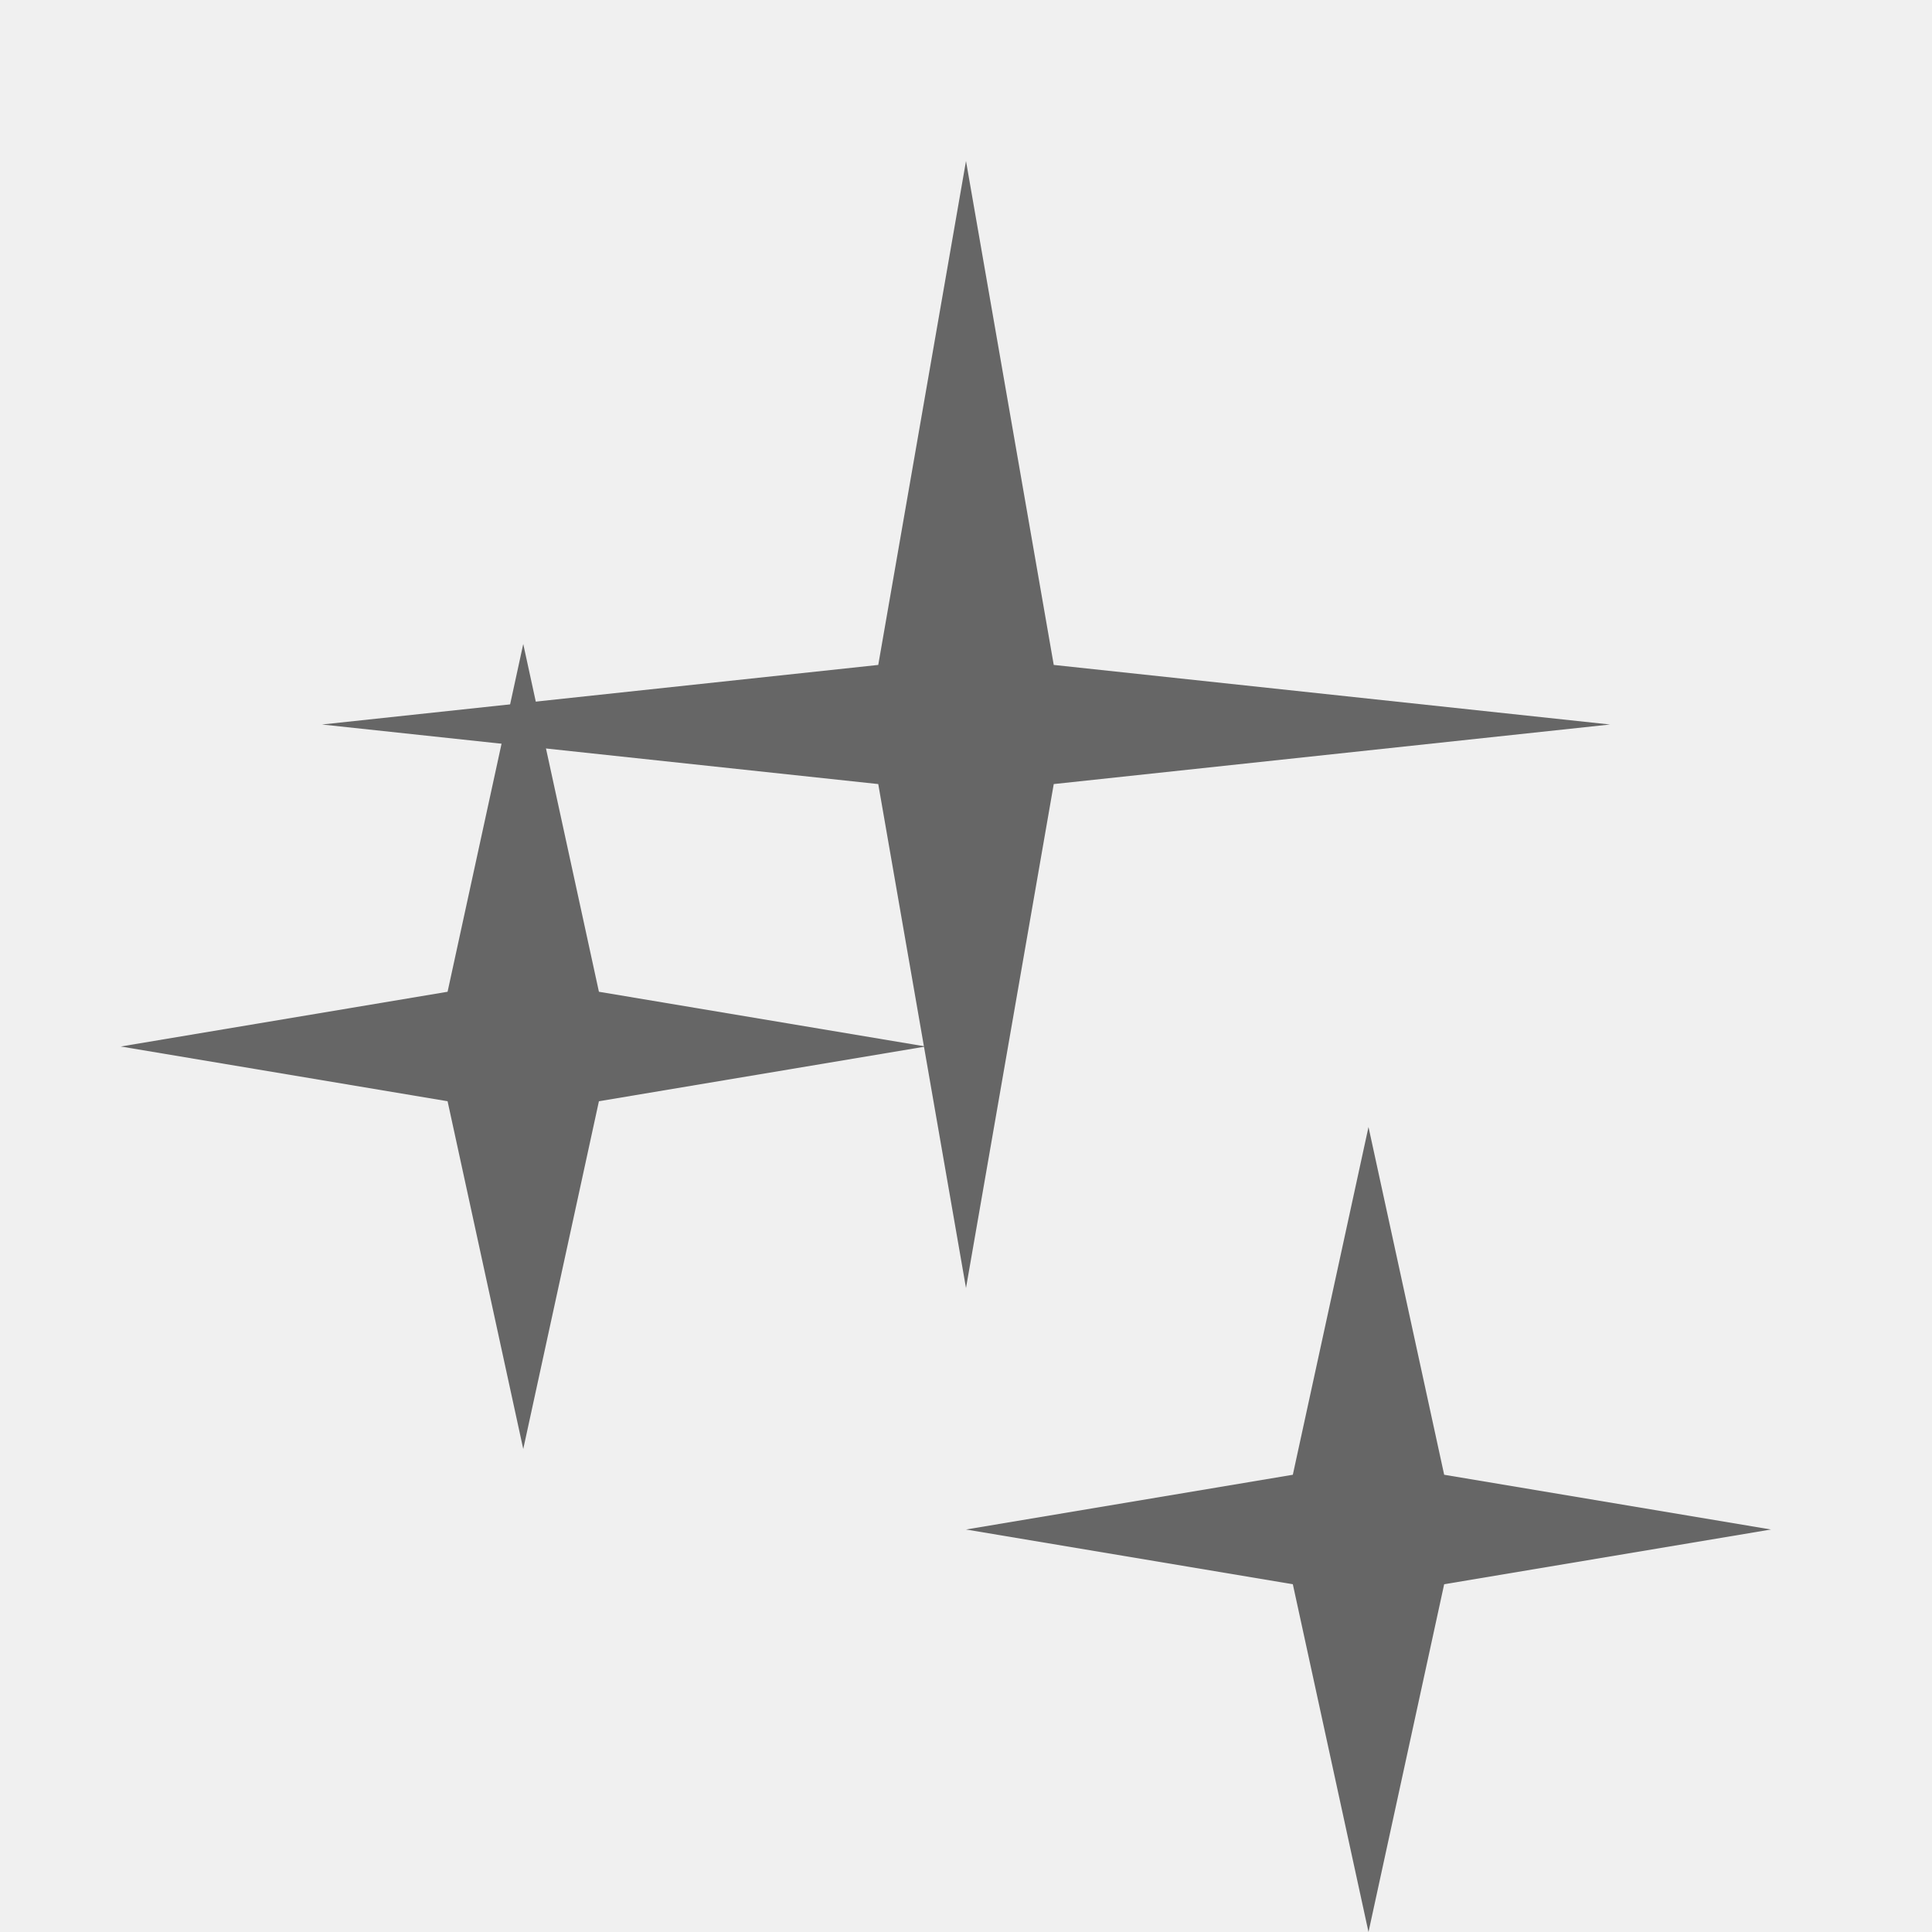
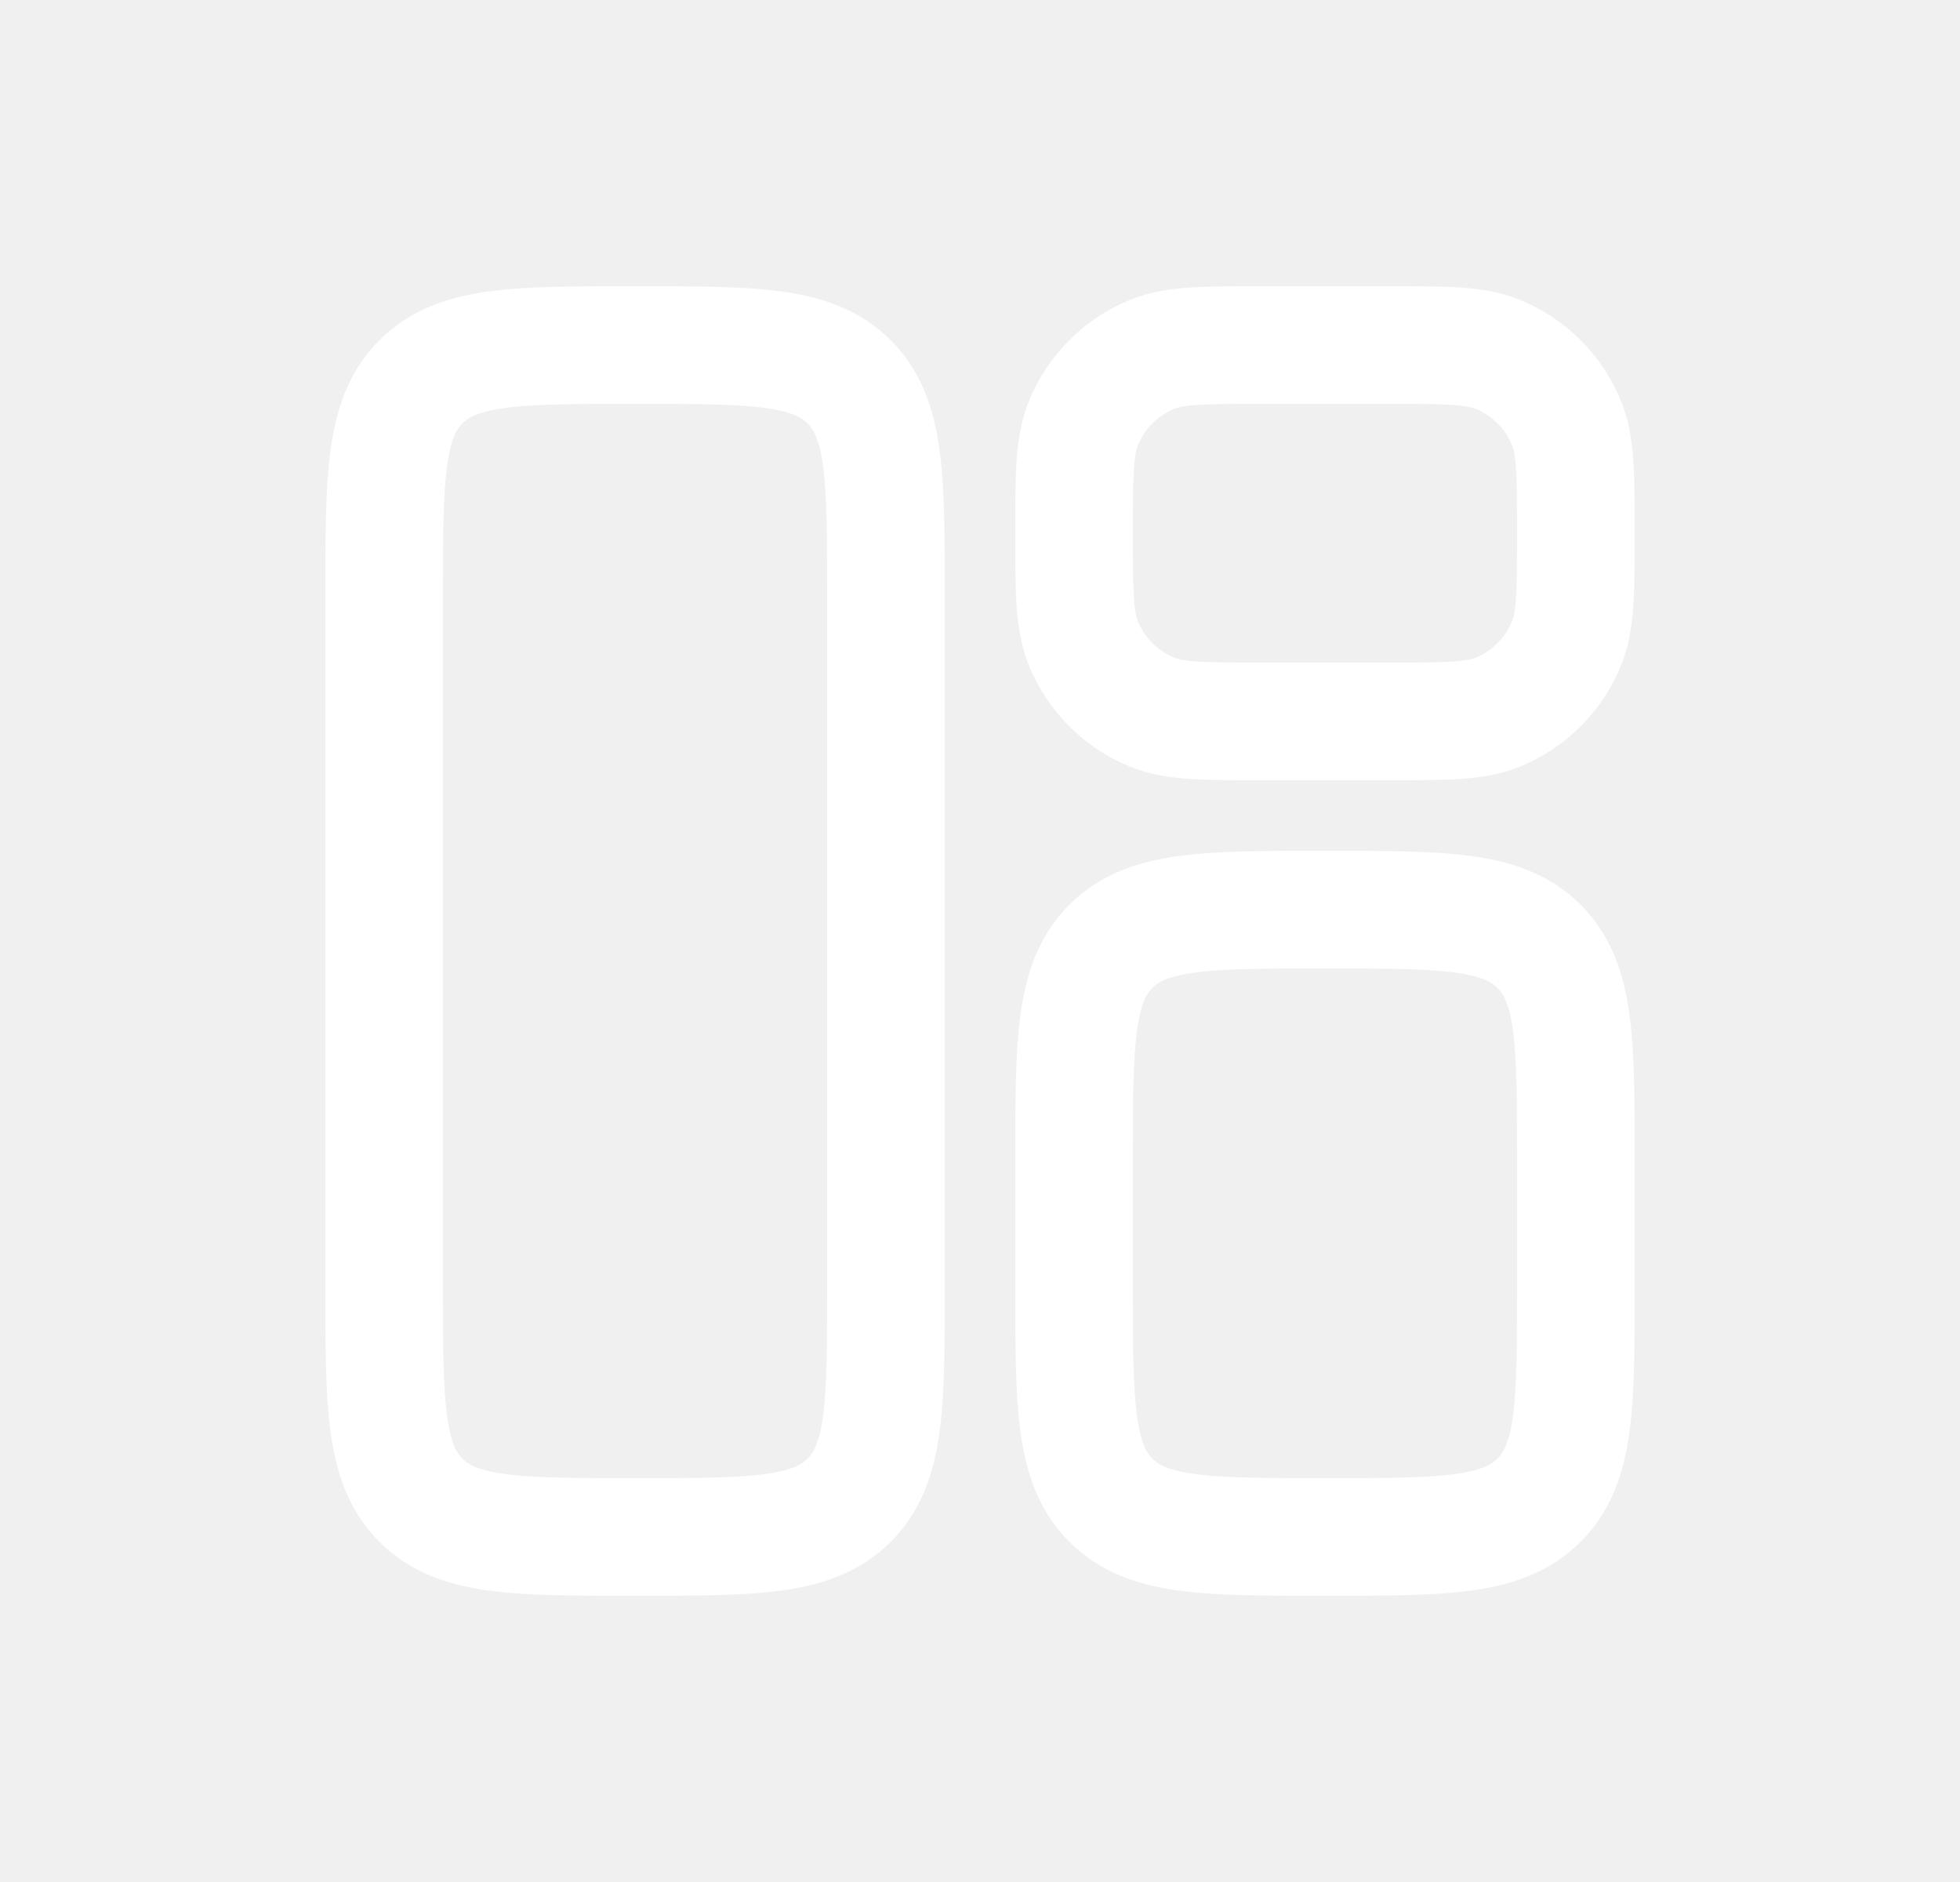
- <svg xmlns="http://www.w3.org/2000/svg" width="24" height="24" viewBox="0 0 24 24" fill="none">
-   <path d="M12 2L13.09 8.26L20 9L13.09 9.74L12 16L10.91 9.74L4 9L10.91 8.26L12 2Z" fill="#666666" />
-   <path d="M17 14L17.94 18.32L22 19L17.94 19.68L17 24L16.06 19.68L12 19L16.06 18.32L17 14Z" fill="#666666" />
-   <path d="M6.5 8L7.44 12.32L11.5 13L7.44 13.68L6.5 18L5.56 13.68L1.5 13L5.56 12.32L6.5 8Z" fill="#666666" />
+ <svg xmlns="http://www.w3.org/2000/svg" width="25" height="24" viewBox="0 0 25 24" fill="none">
+   <g id="Linear / Settings, Fine Tuning / Widget 4">
+     <path id="Rectangle 1880" d="M4.9 7.6C4.9 6.092 4.9 5.338 5.369 4.869C5.837 4.4 6.592 4.4 8.1 4.4C9.609 4.4 10.363 4.4 10.831 4.869C11.3 5.338 11.3 6.092 11.3 7.6V16.4C11.3 17.909 11.3 18.663 10.831 19.132C10.363 19.6 9.609 19.6 8.1 19.6C6.592 19.6 5.837 19.6 5.369 19.132C4.9 18.663 4.9 17.909 4.9 16.4V7.6Z" stroke="white" stroke-width="1.5" />
+     <path id="Rectangle 1884" d="M13.7 14.8C13.7 13.291 13.7 12.537 14.169 12.068C14.637 11.6 15.392 11.6 16.9 11.6C18.408 11.6 19.163 11.6 19.631 12.068C20.1 12.537 20.1 13.291 20.1 14.8V16.4C20.1 17.908 20.1 18.662 19.631 19.131C19.163 19.6 18.408 19.6 16.9 19.6C15.392 19.6 14.637 19.6 14.169 19.131C13.7 18.662 13.7 17.908 13.7 16.4V14.8Z" stroke="white" stroke-width="1.5" />
+     <path id="Rectangle 1881" d="M13.7 6.8C13.7 6.055 13.7 5.682 13.822 5.388C13.984 4.996 14.296 4.685 14.688 4.522C14.982 4.4 15.354 4.4 16.1 4.4H17.7C18.445 4.4 18.818 4.4 19.112 4.522C19.504 4.685 19.816 4.996 19.978 5.388C20.1 5.682 20.1 6.055 20.1 6.8C20.1 7.546 20.1 7.919 19.978 8.213C19.816 8.605 19.504 8.916 19.112 9.079C18.818 9.2 18.445 9.2 17.7 9.2H16.1C15.354 9.2 14.982 9.2 14.688 9.079C14.296 8.916 13.984 8.605 13.822 8.213C13.7 7.919 13.7 7.546 13.7 6.8Z" stroke="white" stroke-width="1.5" />
+   </g>
</svg>
